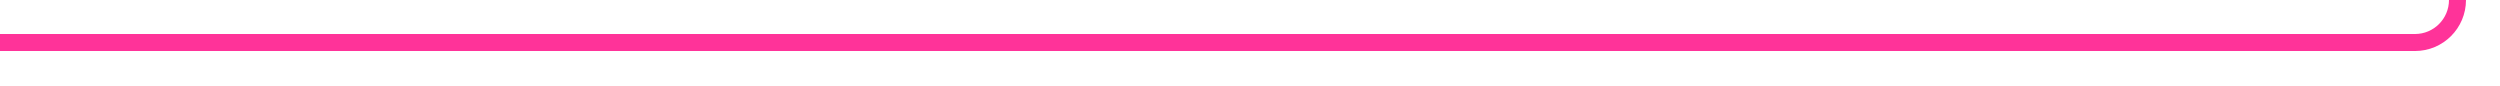
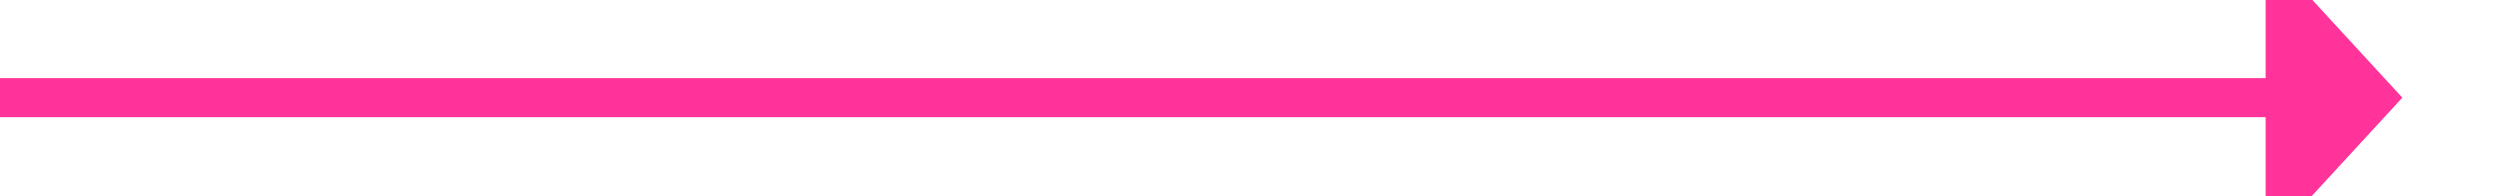
- <svg xmlns="http://www.w3.org/2000/svg" version="1.1" width="294px" height="10px" preserveAspectRatio="xMinYMid meet" viewBox="2095 1411  294 8">
-   <path d="M 2095 1415  L 2379 1415  A 5 5 0 0 0 2384 1410 L 2384 927  " stroke-width="2" stroke="#ff3399" fill="none" />
-   <path d="M 2391.6 928  L 2384 921  L 2376.4 928  L 2391.6 928  Z " fill-rule="nonzero" fill="#ff3399" stroke="none" />
+ <svg xmlns="http://www.w3.org/2000/svg" version="1.1" width="128px" height="10px" preserveAspectRatio="xMinYMid meet" viewBox="2186 642  128 8">
+   <path d="M 2186 646  L 2303 646  " stroke-width="2" stroke="#ff3399" fill="none" />
+   <path d="M 2302 653.6  L 2309 646  L 2302 638.4  L 2302 653.6  Z " fill-rule="nonzero" fill="#ff3399" stroke="none" />
</svg>
